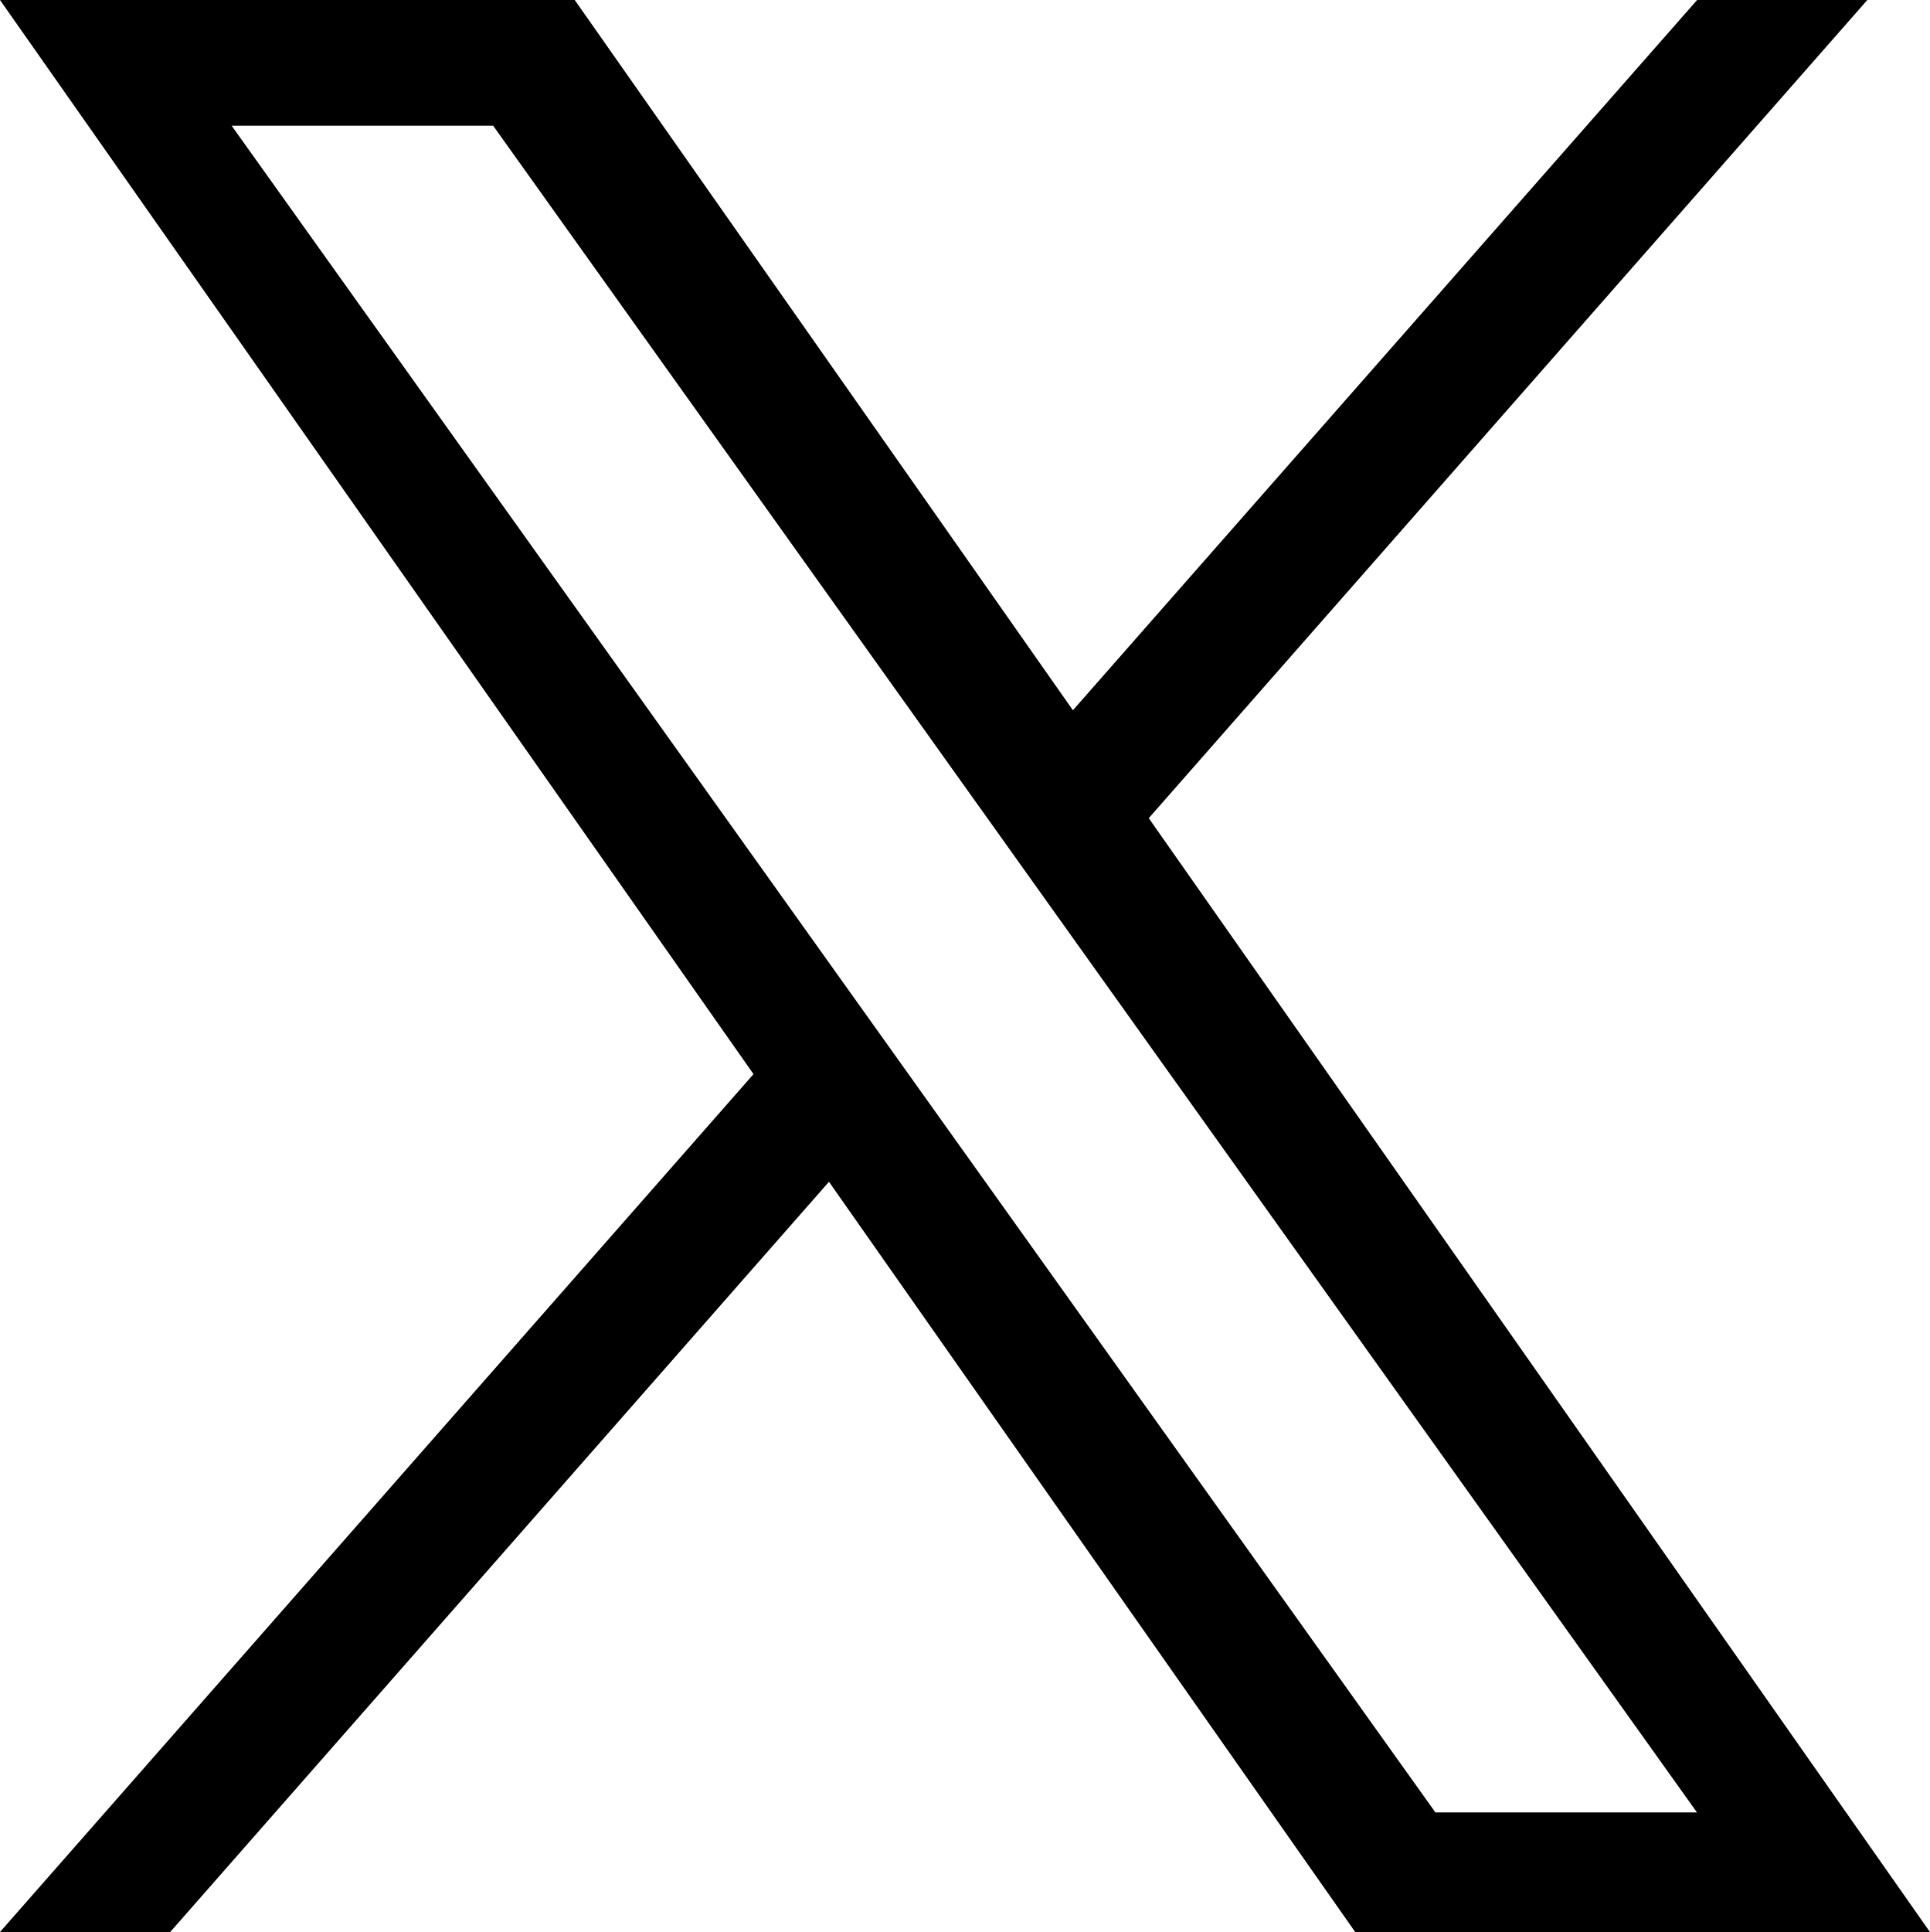
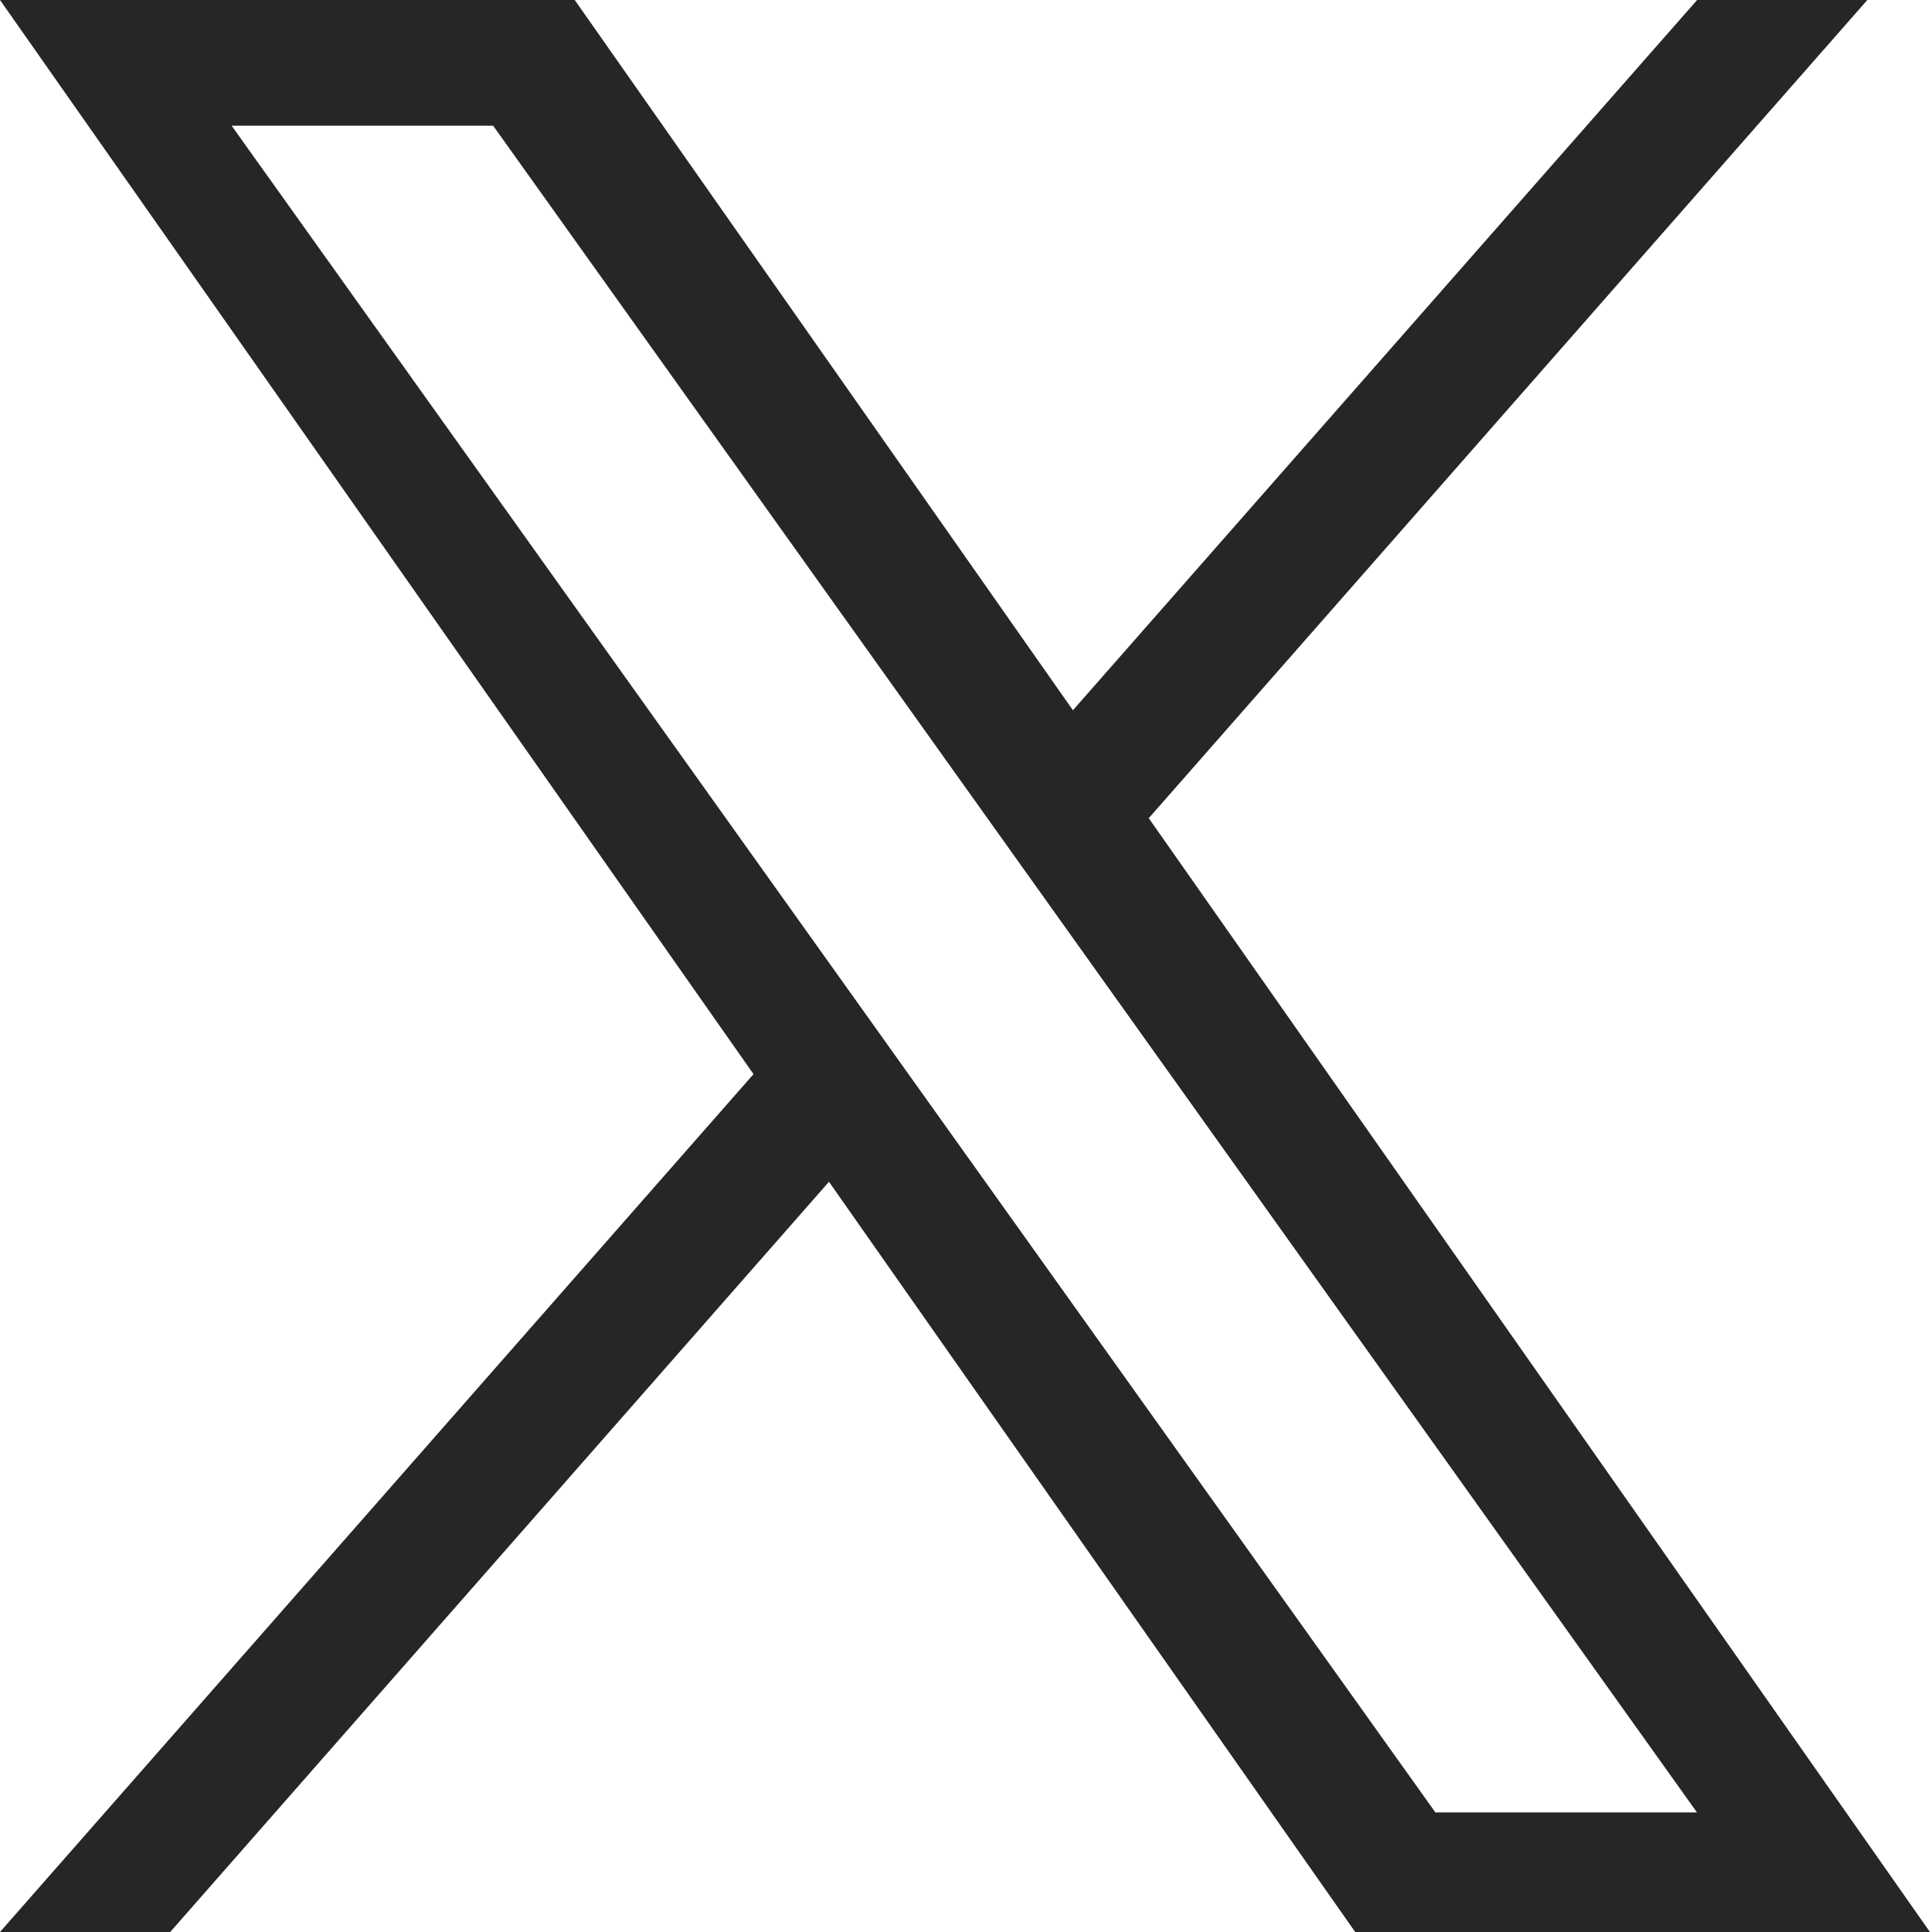
- <svg xmlns="http://www.w3.org/2000/svg" width="300" height="300.251" version="1.1">
+ <svg xmlns="http://www.w3.org/2000/svg" width="300" height="300.251" version="1.1" fill="#282624">
  <path d="M178.57 127.15 290.27 0h-26.46l-97.03 110.38L89.34 0H0l117.13 166.93L0 300.25h26.46l102.4-116.59 81.8 116.59h89.34M36.01 19.54H76.66l187.13 262.13h-40.66" />
</svg>
